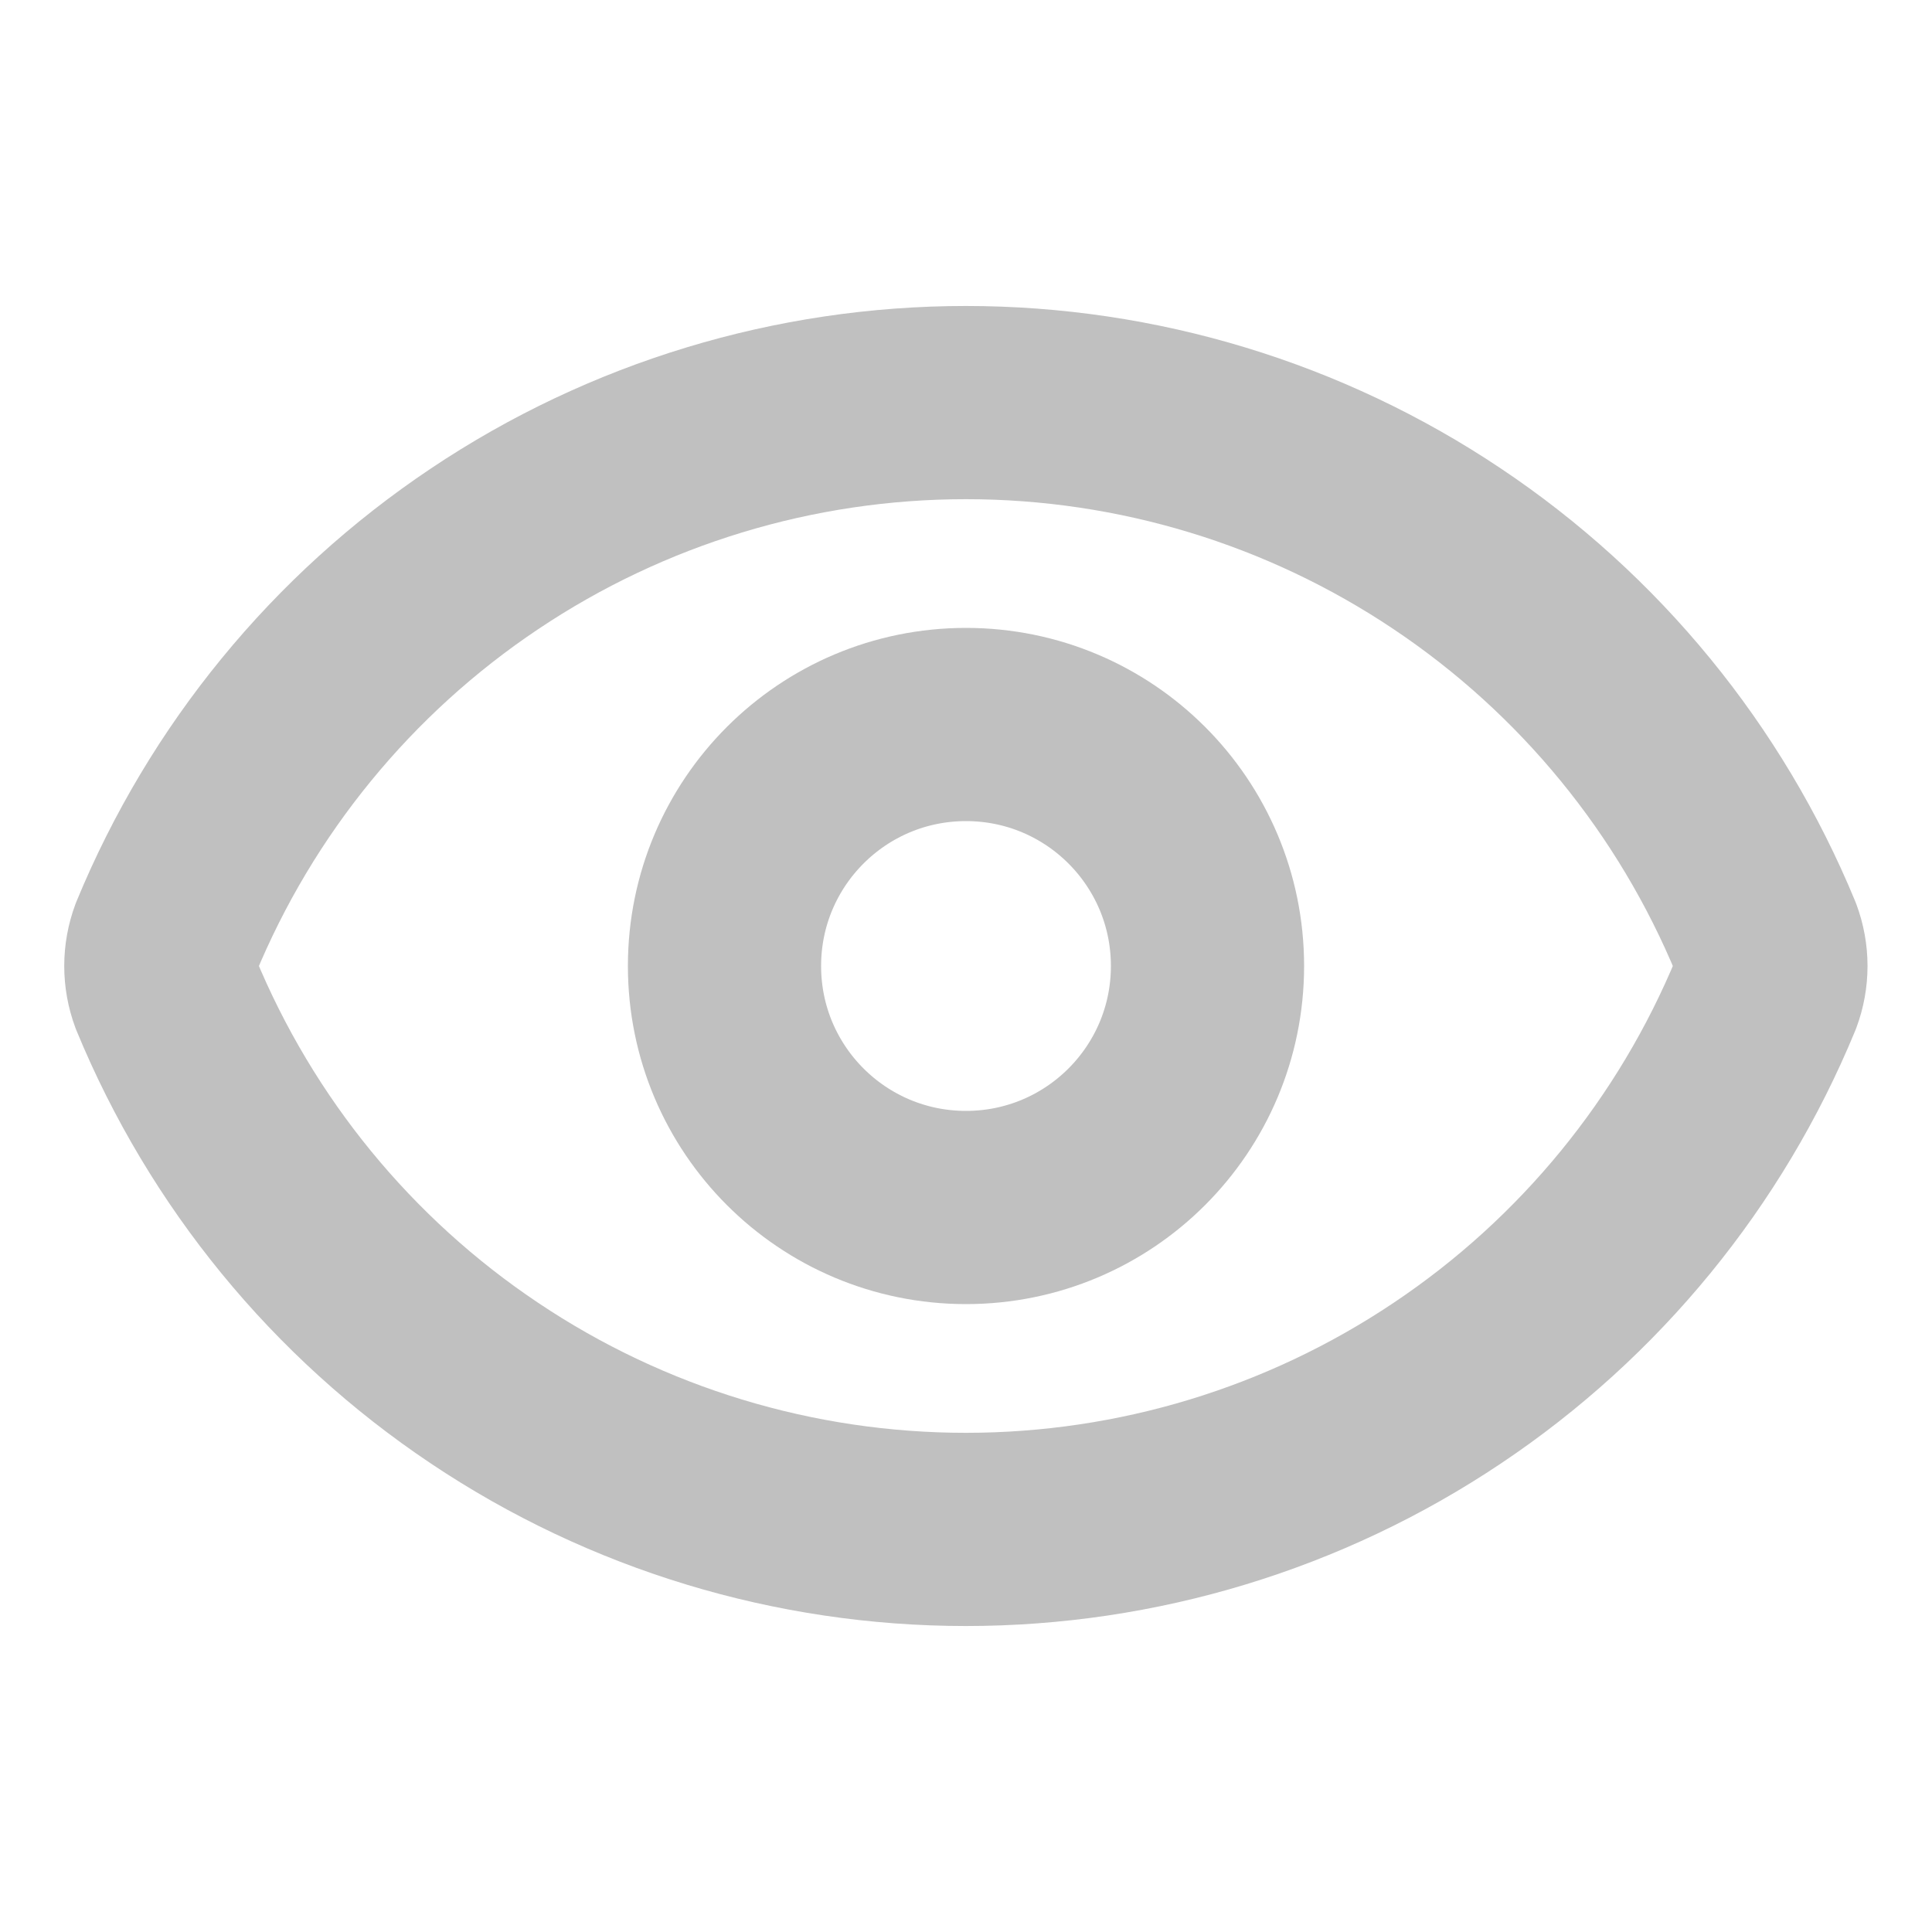
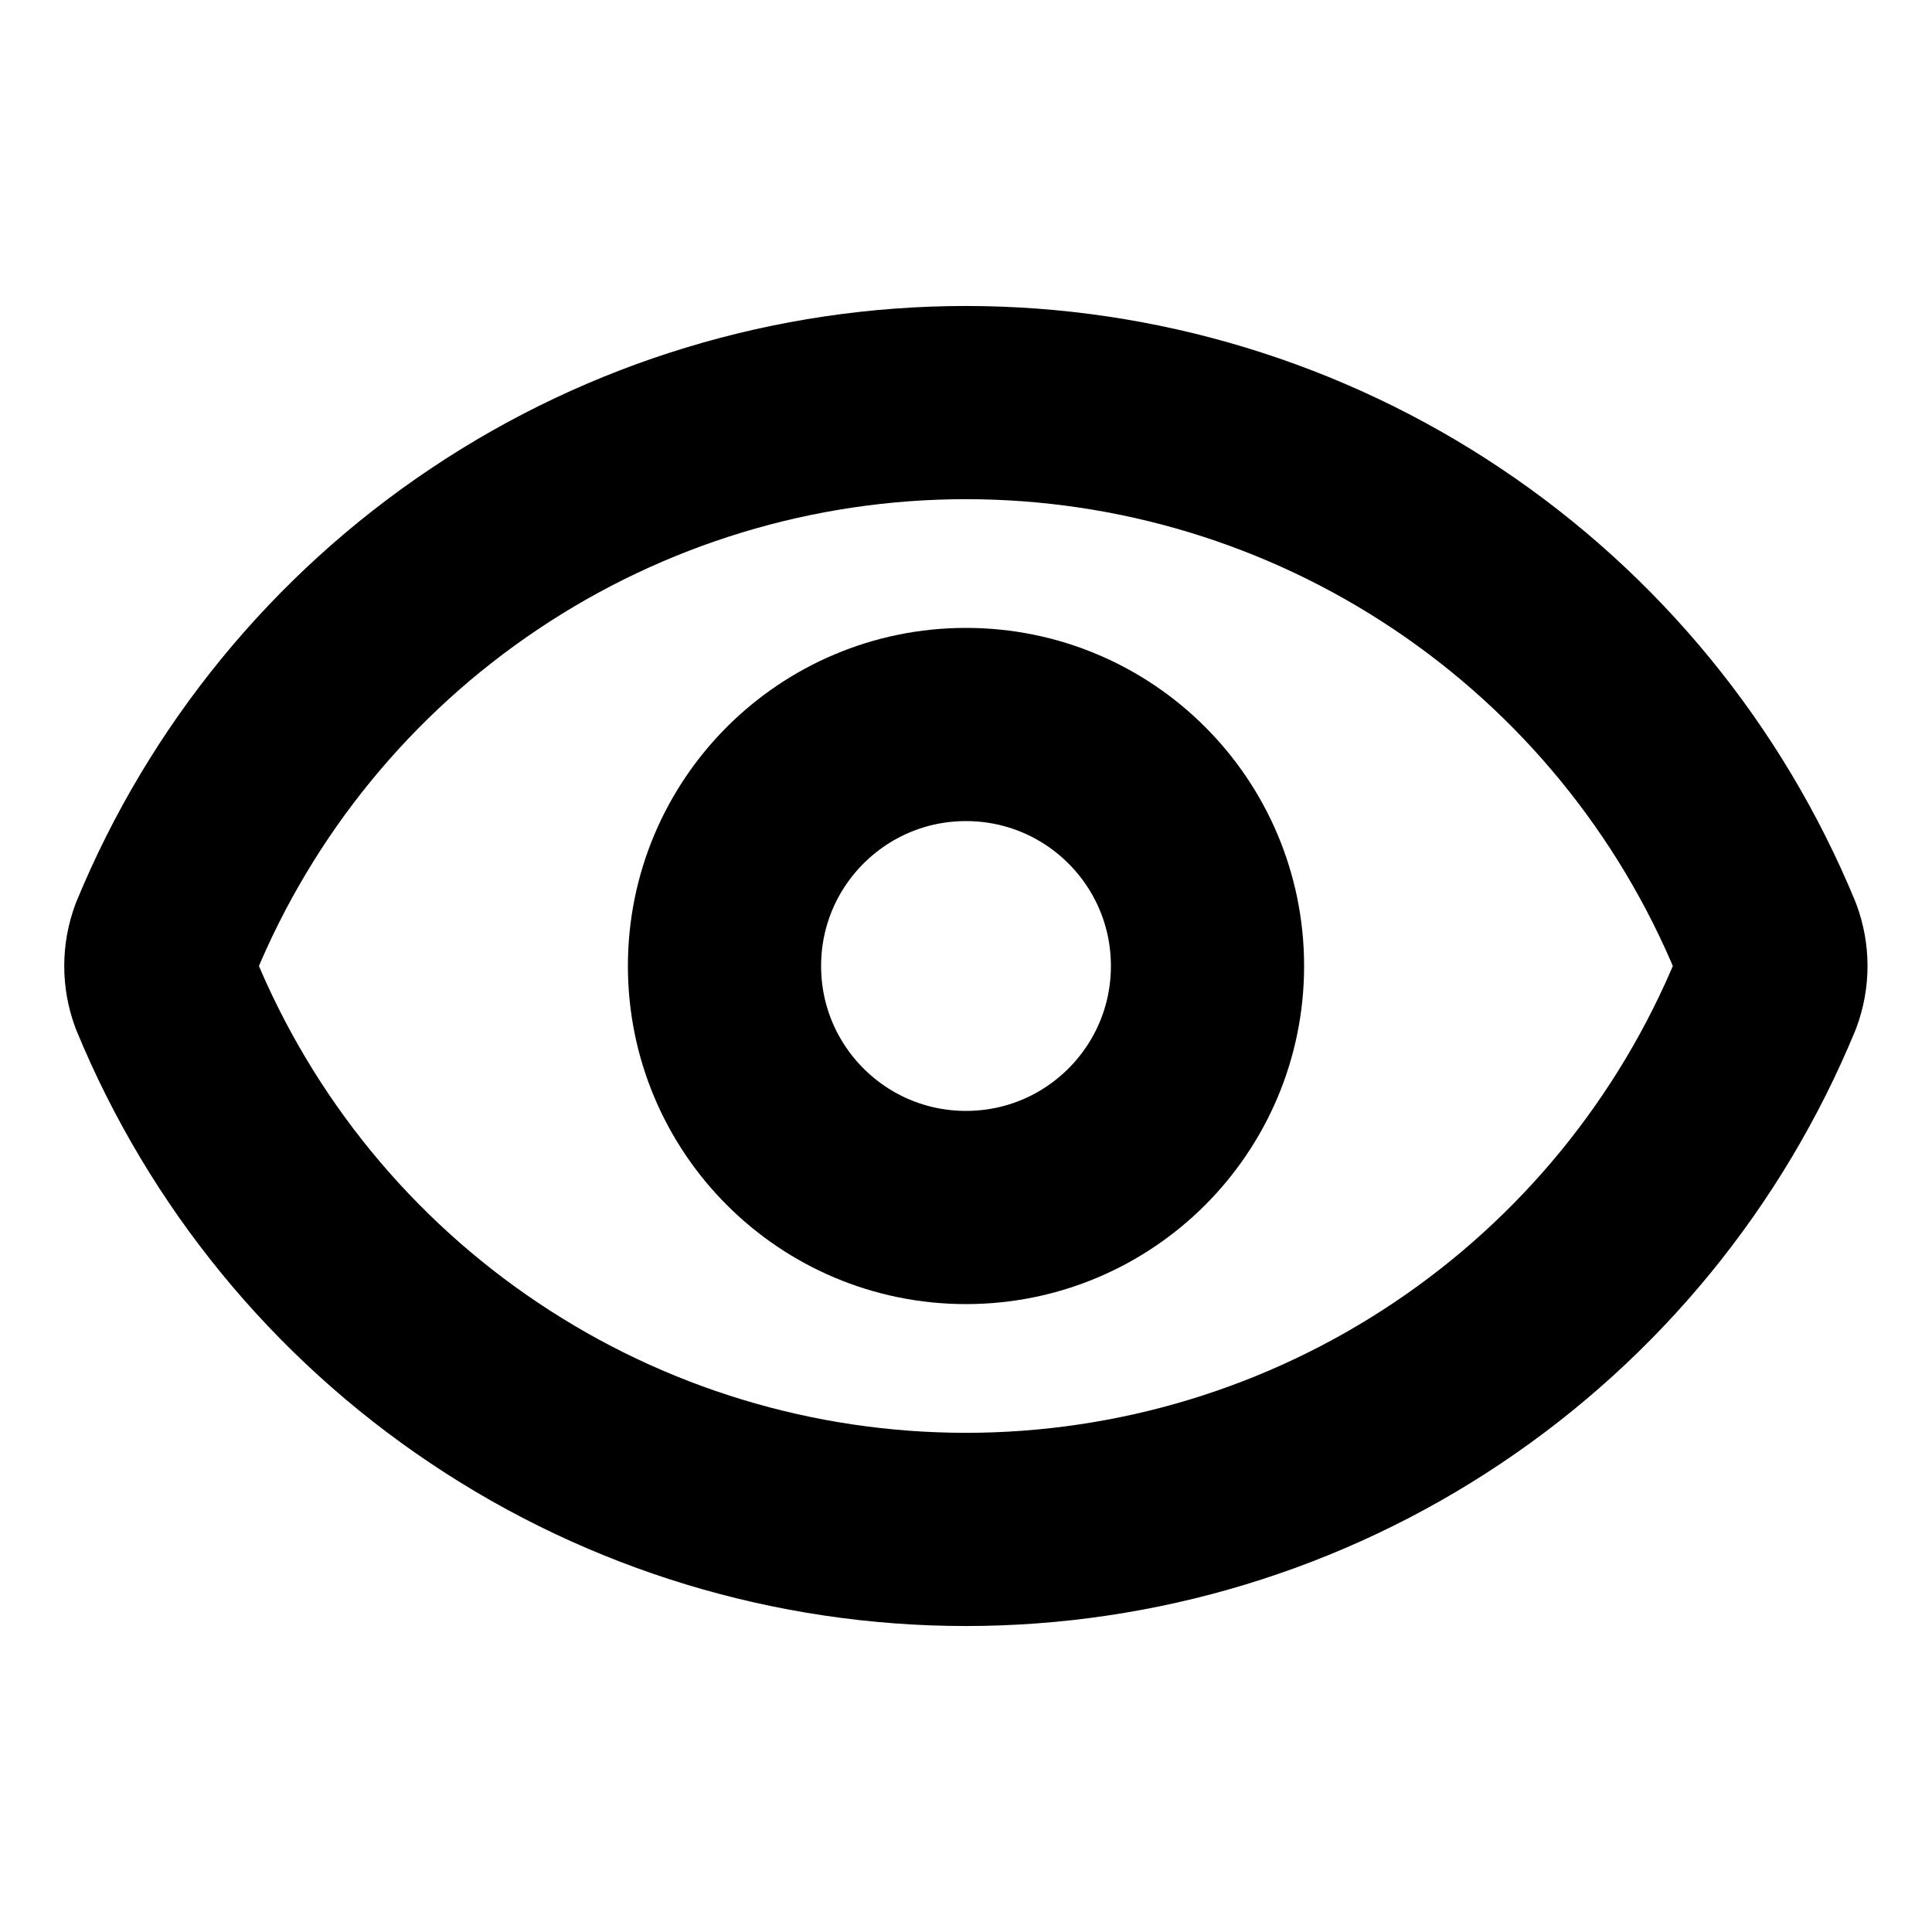
<svg xmlns="http://www.w3.org/2000/svg" width="16" height="16" viewBox="0 0 16 16" class="w-full h-full" fill="none">
-   <path d="M1.374 8.232C1.318 8.082 1.318 7.918 1.374 7.768C1.915 6.456 2.833 5.334 4.013 4.545C5.192 3.755 6.58 3.334 7.999 3.334C9.418 3.334 10.806 3.755 11.985 4.545C13.165 5.334 14.083 6.456 14.624 7.768C14.68 7.918 14.68 8.082 14.624 8.232C14.083 9.544 13.165 10.666 11.985 11.455C10.806 12.245 9.418 12.666 7.999 12.666C6.58 12.666 5.192 12.245 4.013 11.455C2.833 10.666 1.915 9.544 1.374 8.232Z" stroke="#C0C0C0" stroke-width="1.6" stroke-linecap="round" stroke-linejoin="round" />
-   <path d="M8 10C9.105 10 10 9.105 10 8C10 6.895 9.105 6 8 6C6.895 6 6 6.895 6 8C6 9.105 6.895 10 8 10Z" stroke="#C0C0C0" stroke-width="1.6" stroke-linecap="round" stroke-linejoin="round" />
+   <path d="M1.374 8.232C1.318 8.082 1.318 7.918 1.374 7.768C1.915 6.456 2.833 5.334 4.013 4.545C5.192 3.755 6.58 3.334 7.999 3.334C9.418 3.334 10.806 3.755 11.985 4.545C13.165 5.334 14.083 6.456 14.624 7.768C14.68 7.918 14.68 8.082 14.624 8.232C14.083 9.544 13.165 10.666 11.985 11.455C10.806 12.245 9.418 12.666 7.999 12.666C6.58 12.666 5.192 12.245 4.013 11.455C2.833 10.666 1.915 9.544 1.374 8.232Z" stroke="currentColor" stroke-width="1.6" stroke-linecap="round" stroke-linejoin="round" />
+   <path d="M8 10C9.105 10 10 9.105 10 8C10 6.895 9.105 6 8 6C6.895 6 6 6.895 6 8C6 9.105 6.895 10 8 10Z" stroke="currentColor" stroke-width="1.6" stroke-linecap="round" stroke-linejoin="round" />
</svg>
